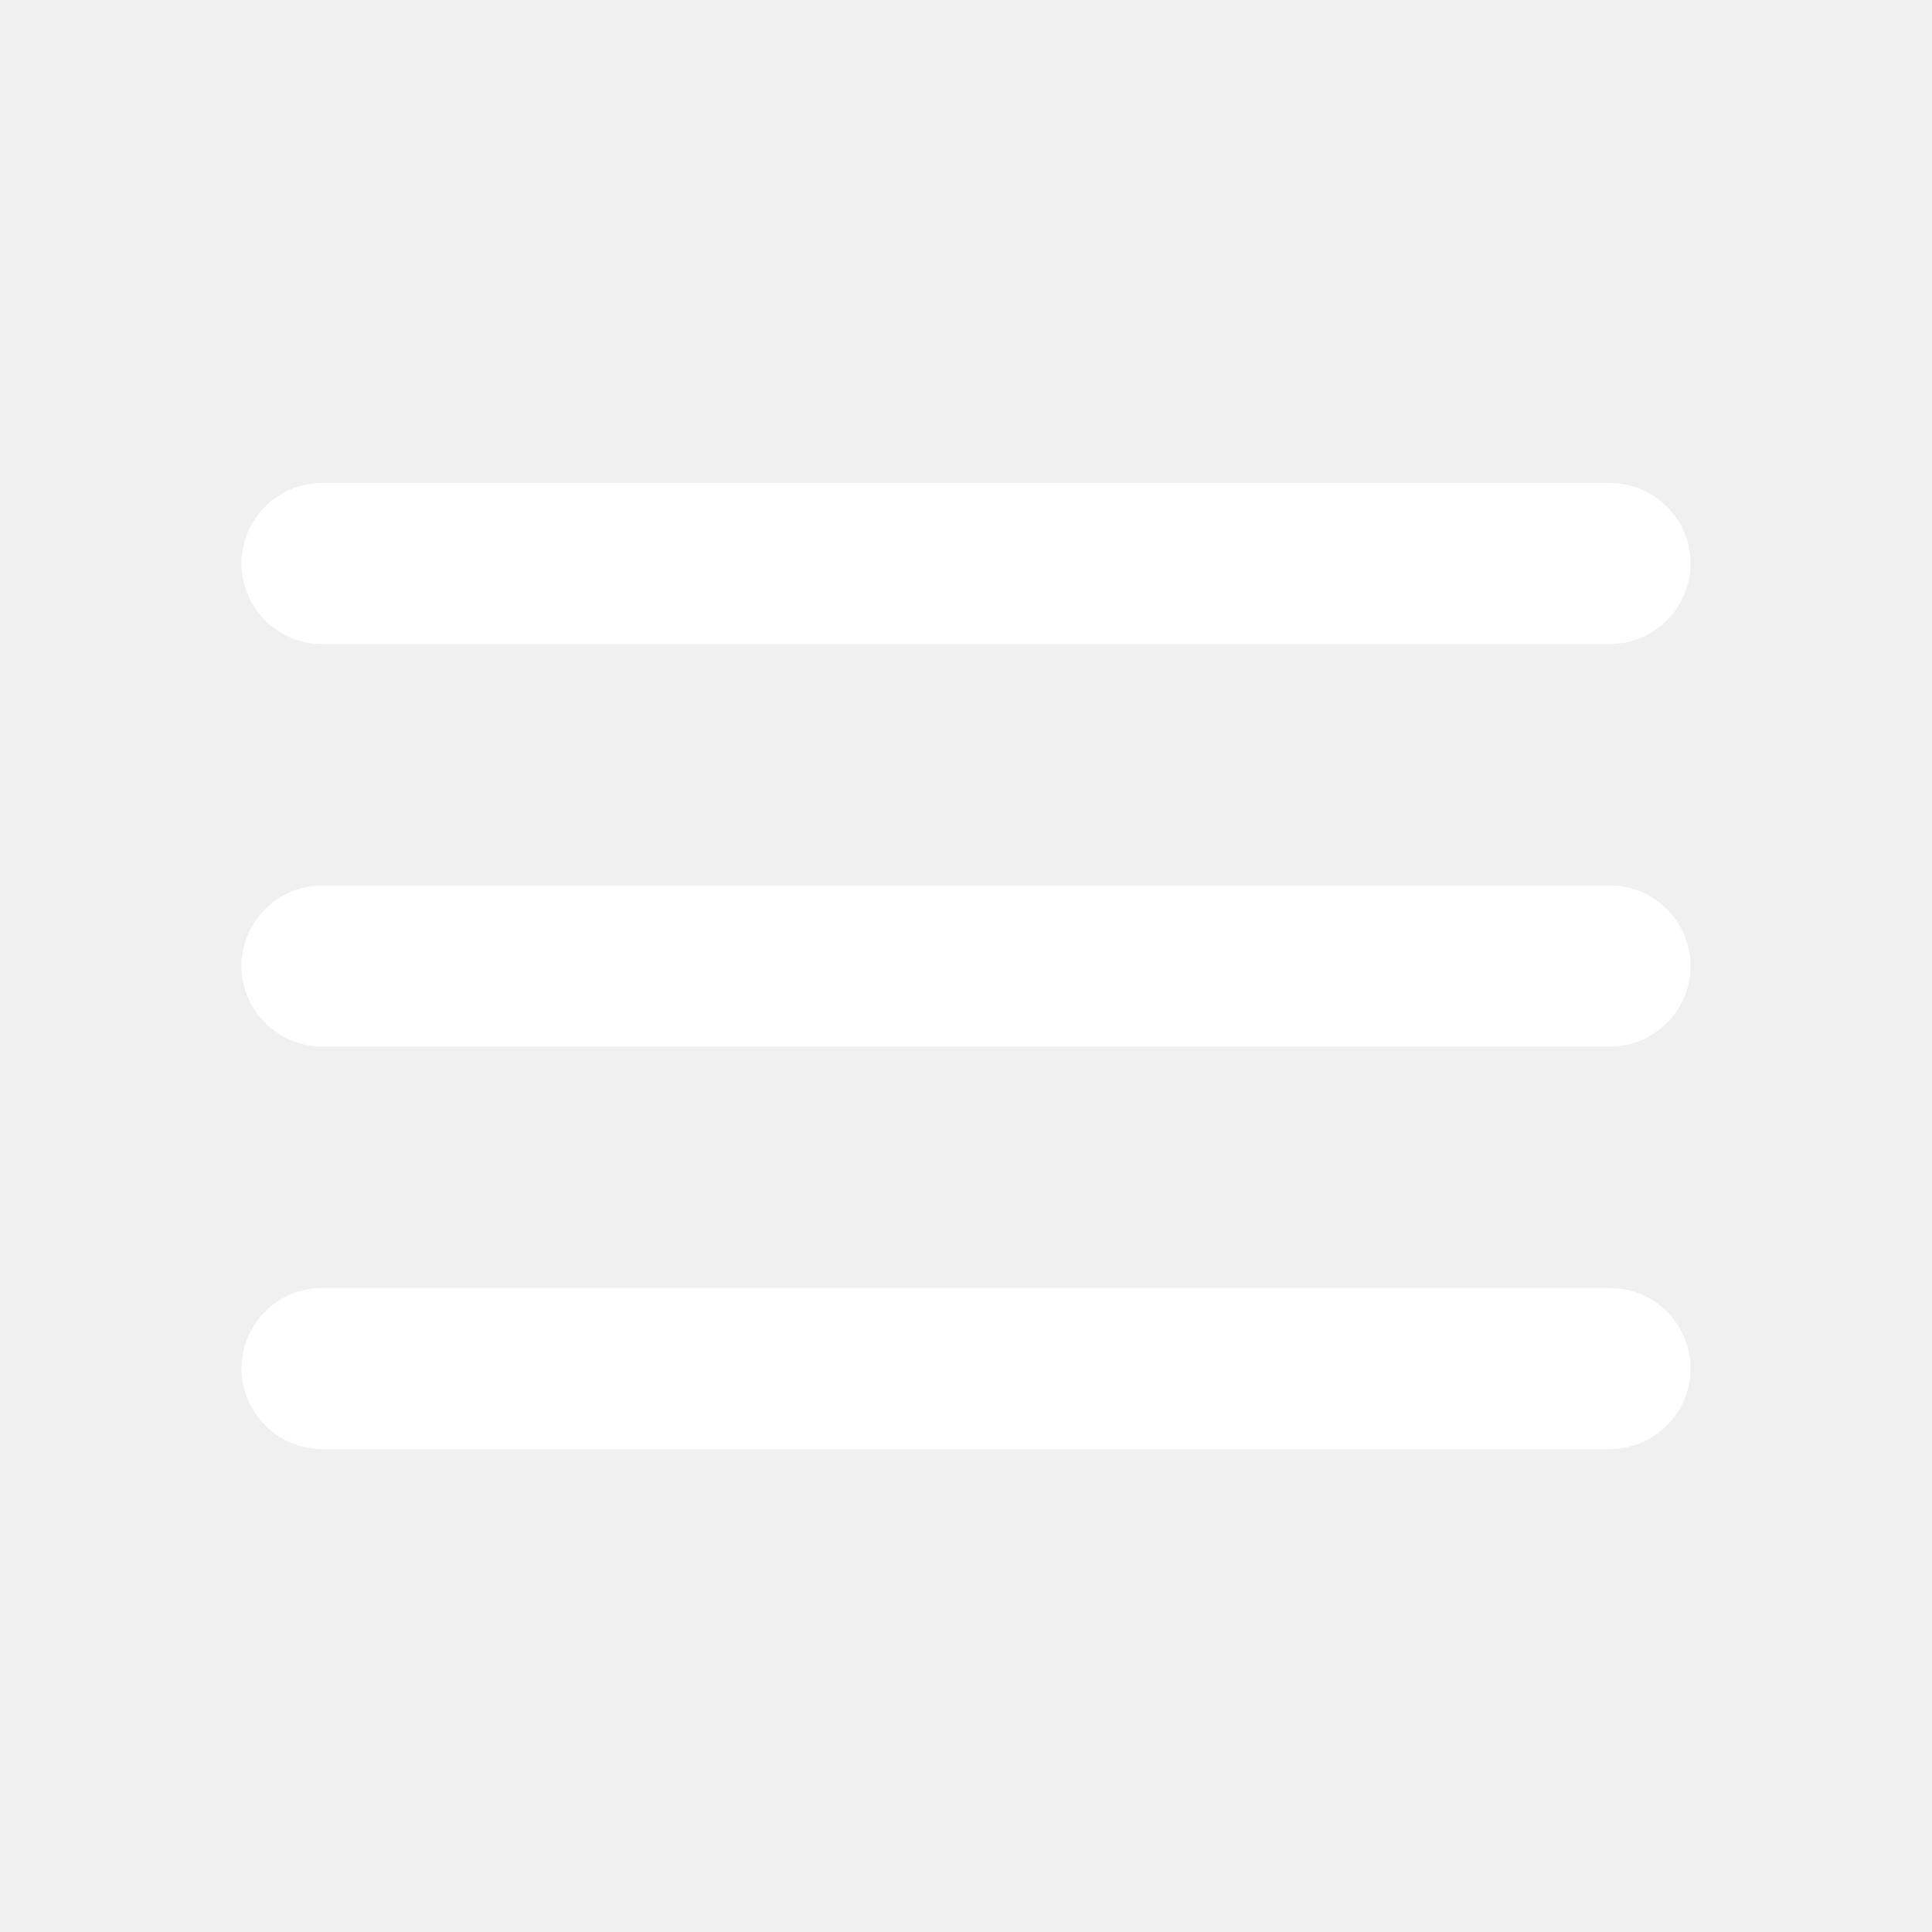
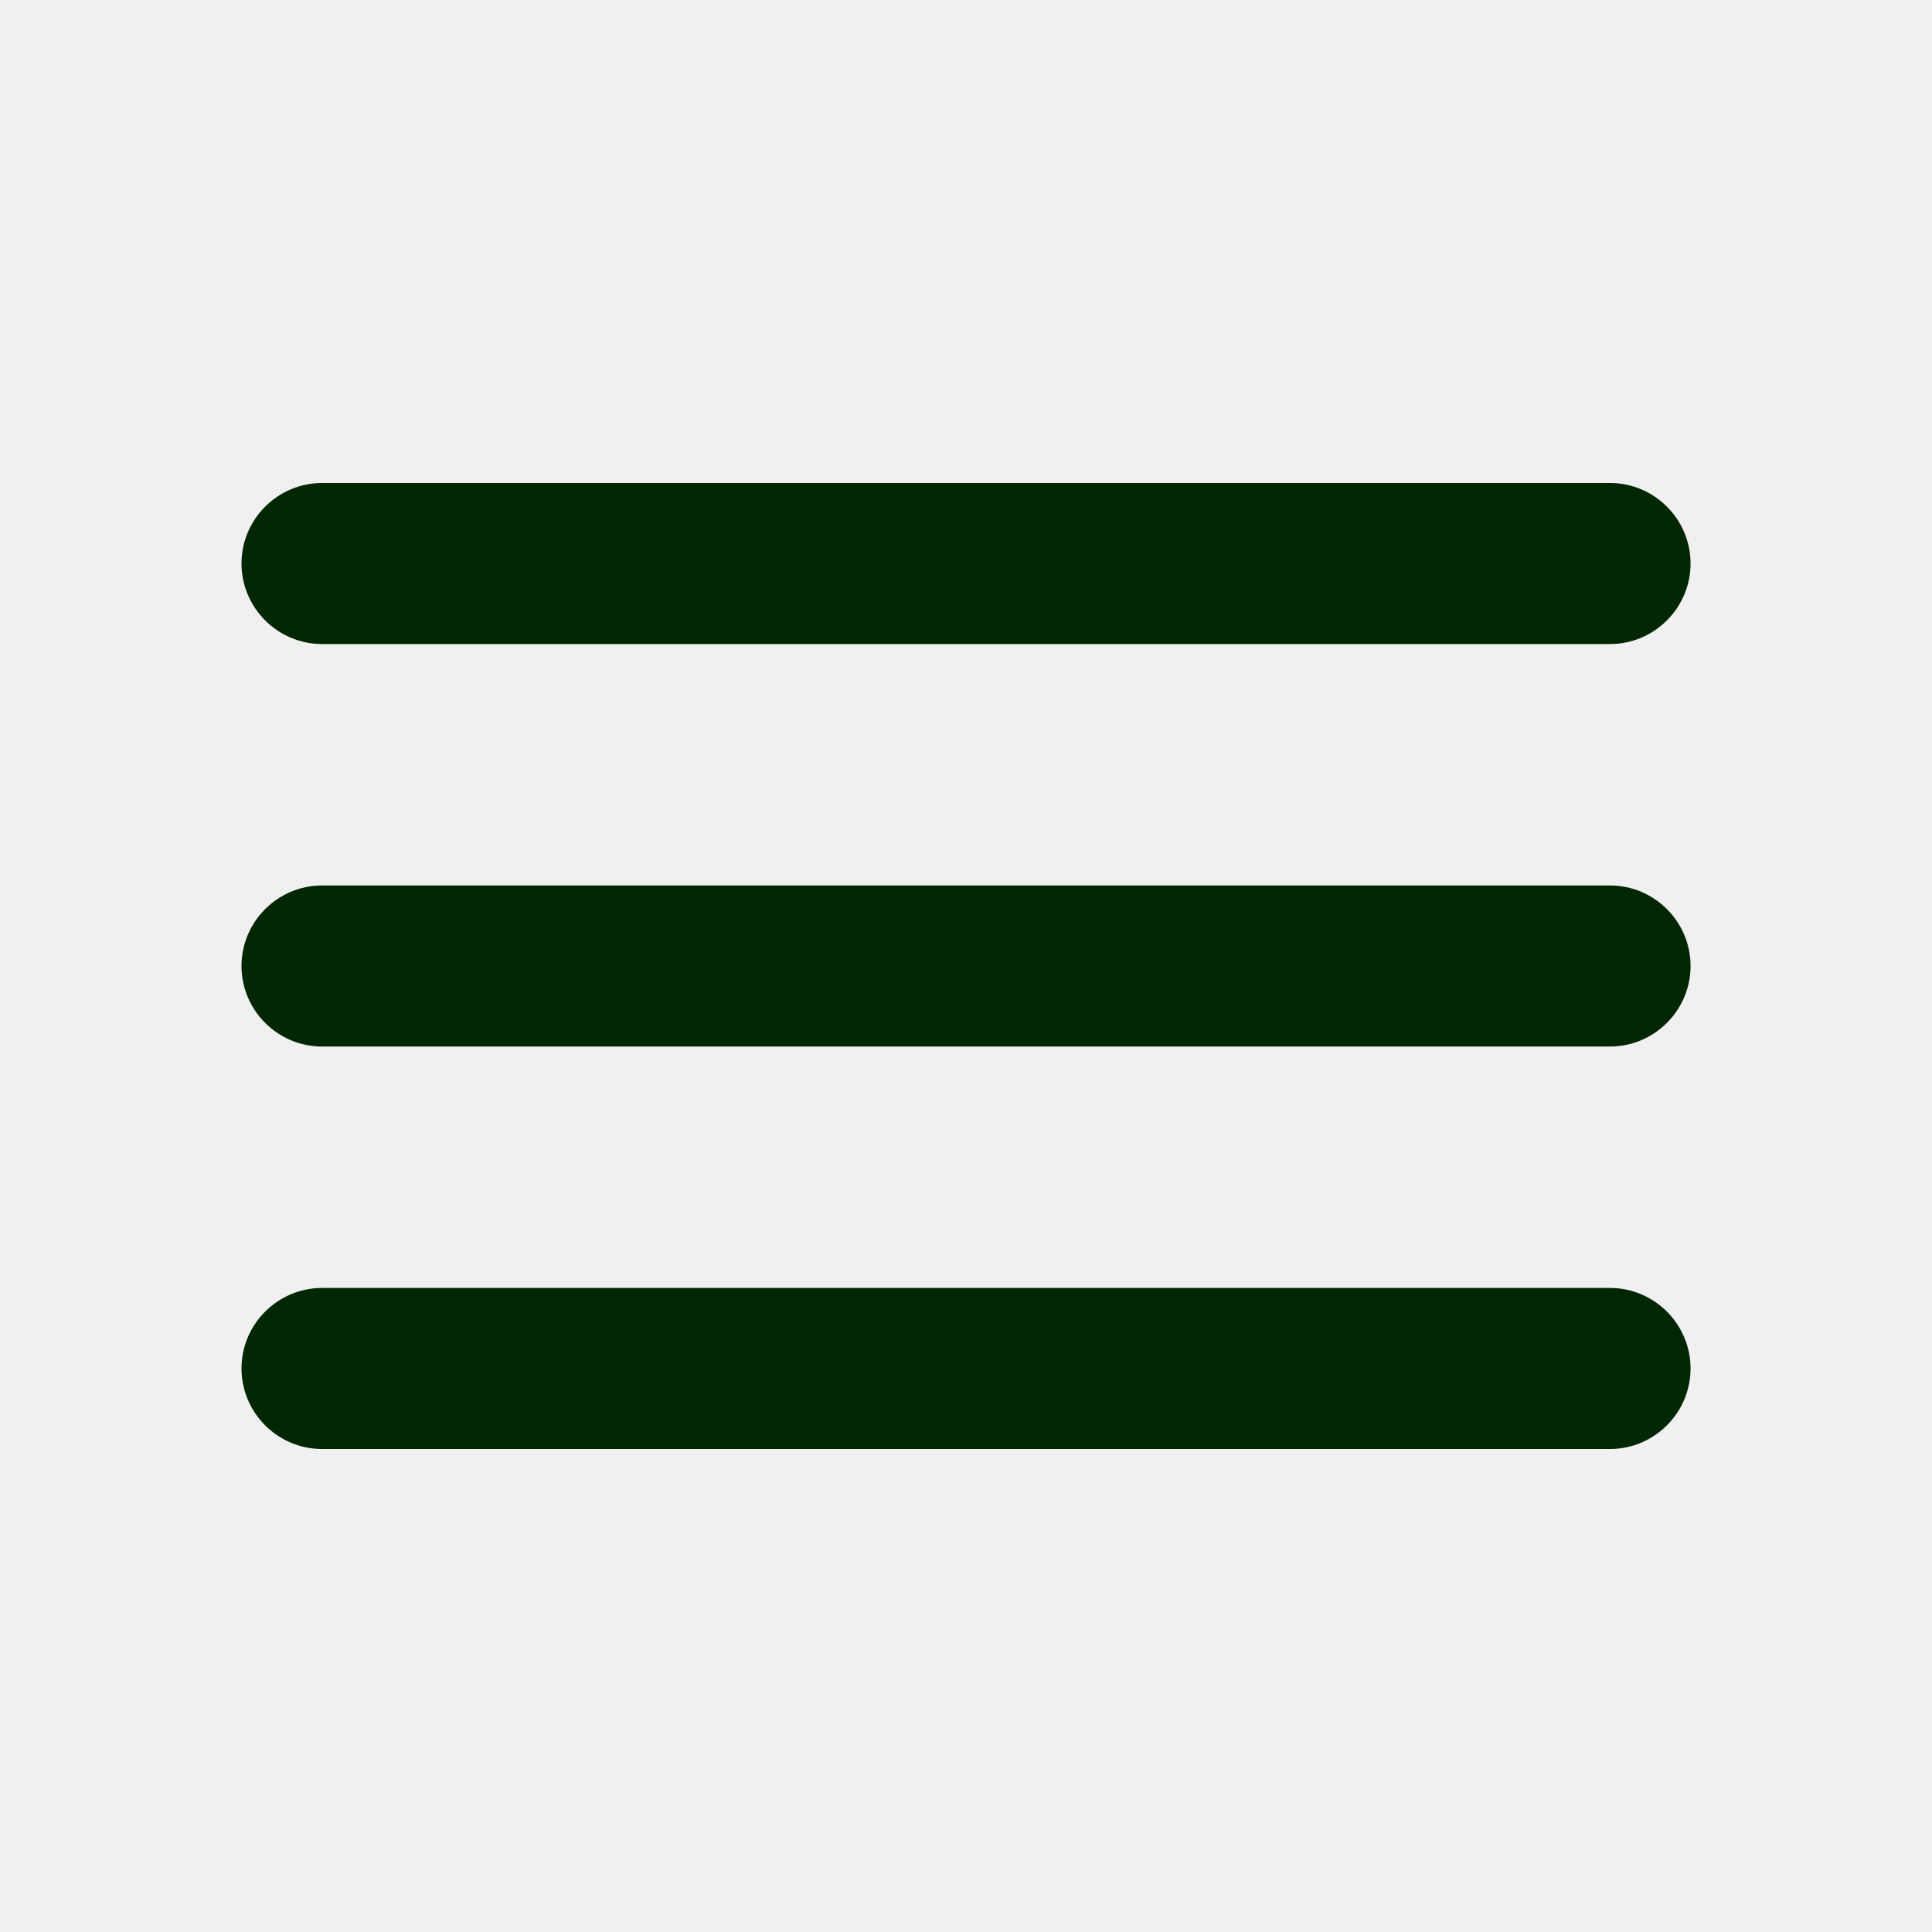
<svg xmlns="http://www.w3.org/2000/svg" fill="none" height="34" viewBox="0 0 34 34" width="34">
-   <path d="m5.667 25.5h22.667c.779 0 1.417-.637 1.417-1.417 0-.779-.637-1.417-1.417-1.417h-22.667c-.779 0-1.417.637-1.417 1.417 0 .779.637 1.417 1.417 1.417zm0-7.083h22.667c.779 0 1.417-.637 1.417-1.417s-.637-1.417-1.417-1.417h-22.667c-.779 0-1.417.637-1.417 1.417s.637 1.417 1.417 1.417zm-1.417-8.5c0 .779.637 1.417 1.417 1.417h22.667c.779 0 1.417-.637 1.417-1.417 0-.779-.637-1.417-1.417-1.417h-22.667c-.779 0-1.417.637-1.417 1.417z" fill="#fff" />
+   <path d="m5.667 25.5h22.667c.779 0 1.417-.637 1.417-1.417 0-.779-.637-1.417-1.417-1.417h-22.667c-.779 0-1.417.637-1.417 1.417 0 .779.637 1.417 1.417 1.417zm0-7.083h22.667c.779 0 1.417-.637 1.417-1.417s-.637-1.417-1.417-1.417h-22.667c-.779 0-1.417.637-1.417 1.417s.637 1.417 1.417 1.417zm-1.417-8.5c0 .779.637 1.417 1.417 1.417h22.667c.779 0 1.417-.637 1.417-1.417 0-.779-.637-1.417-1.417-1.417h-22.667c-.779 0-1.417.637-1.417 1.417z" fill="#002702" />
</svg>
